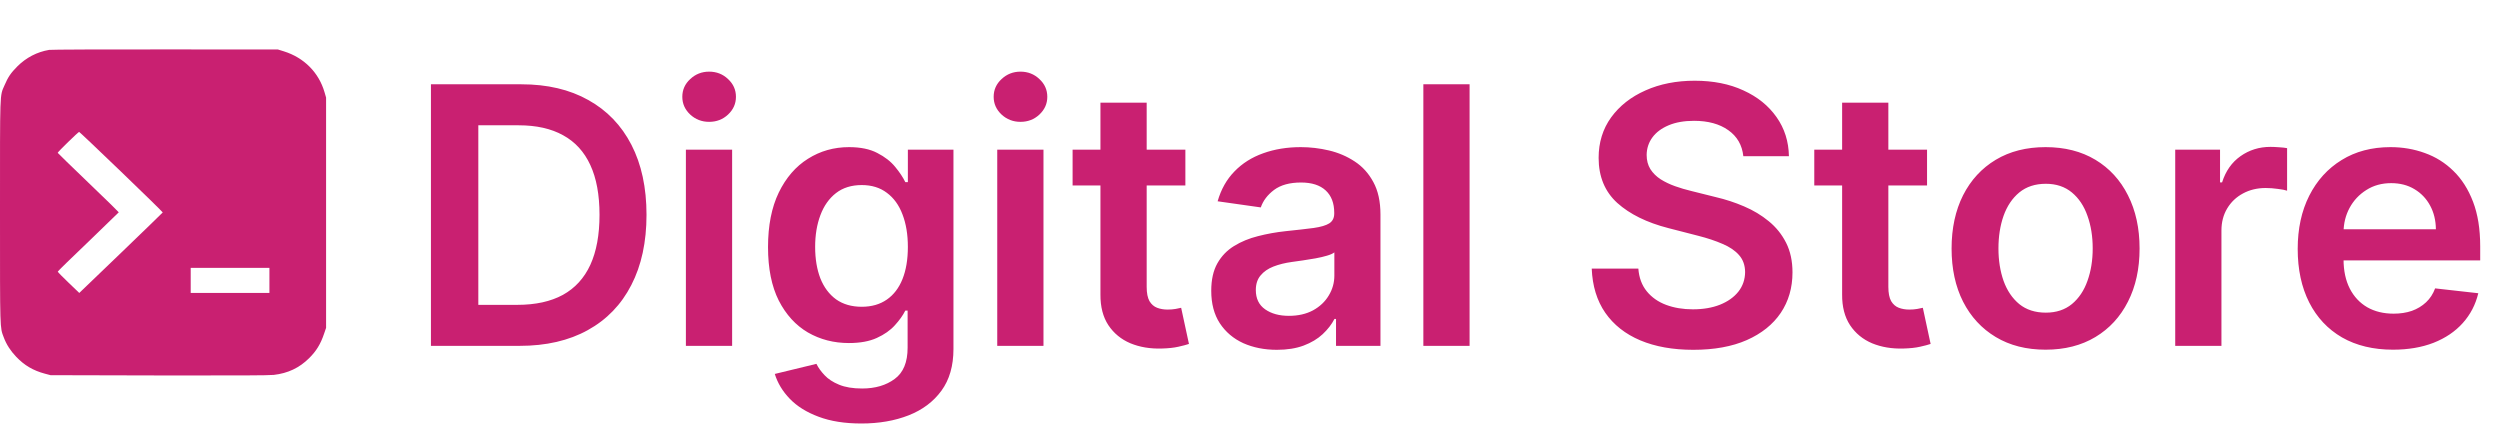
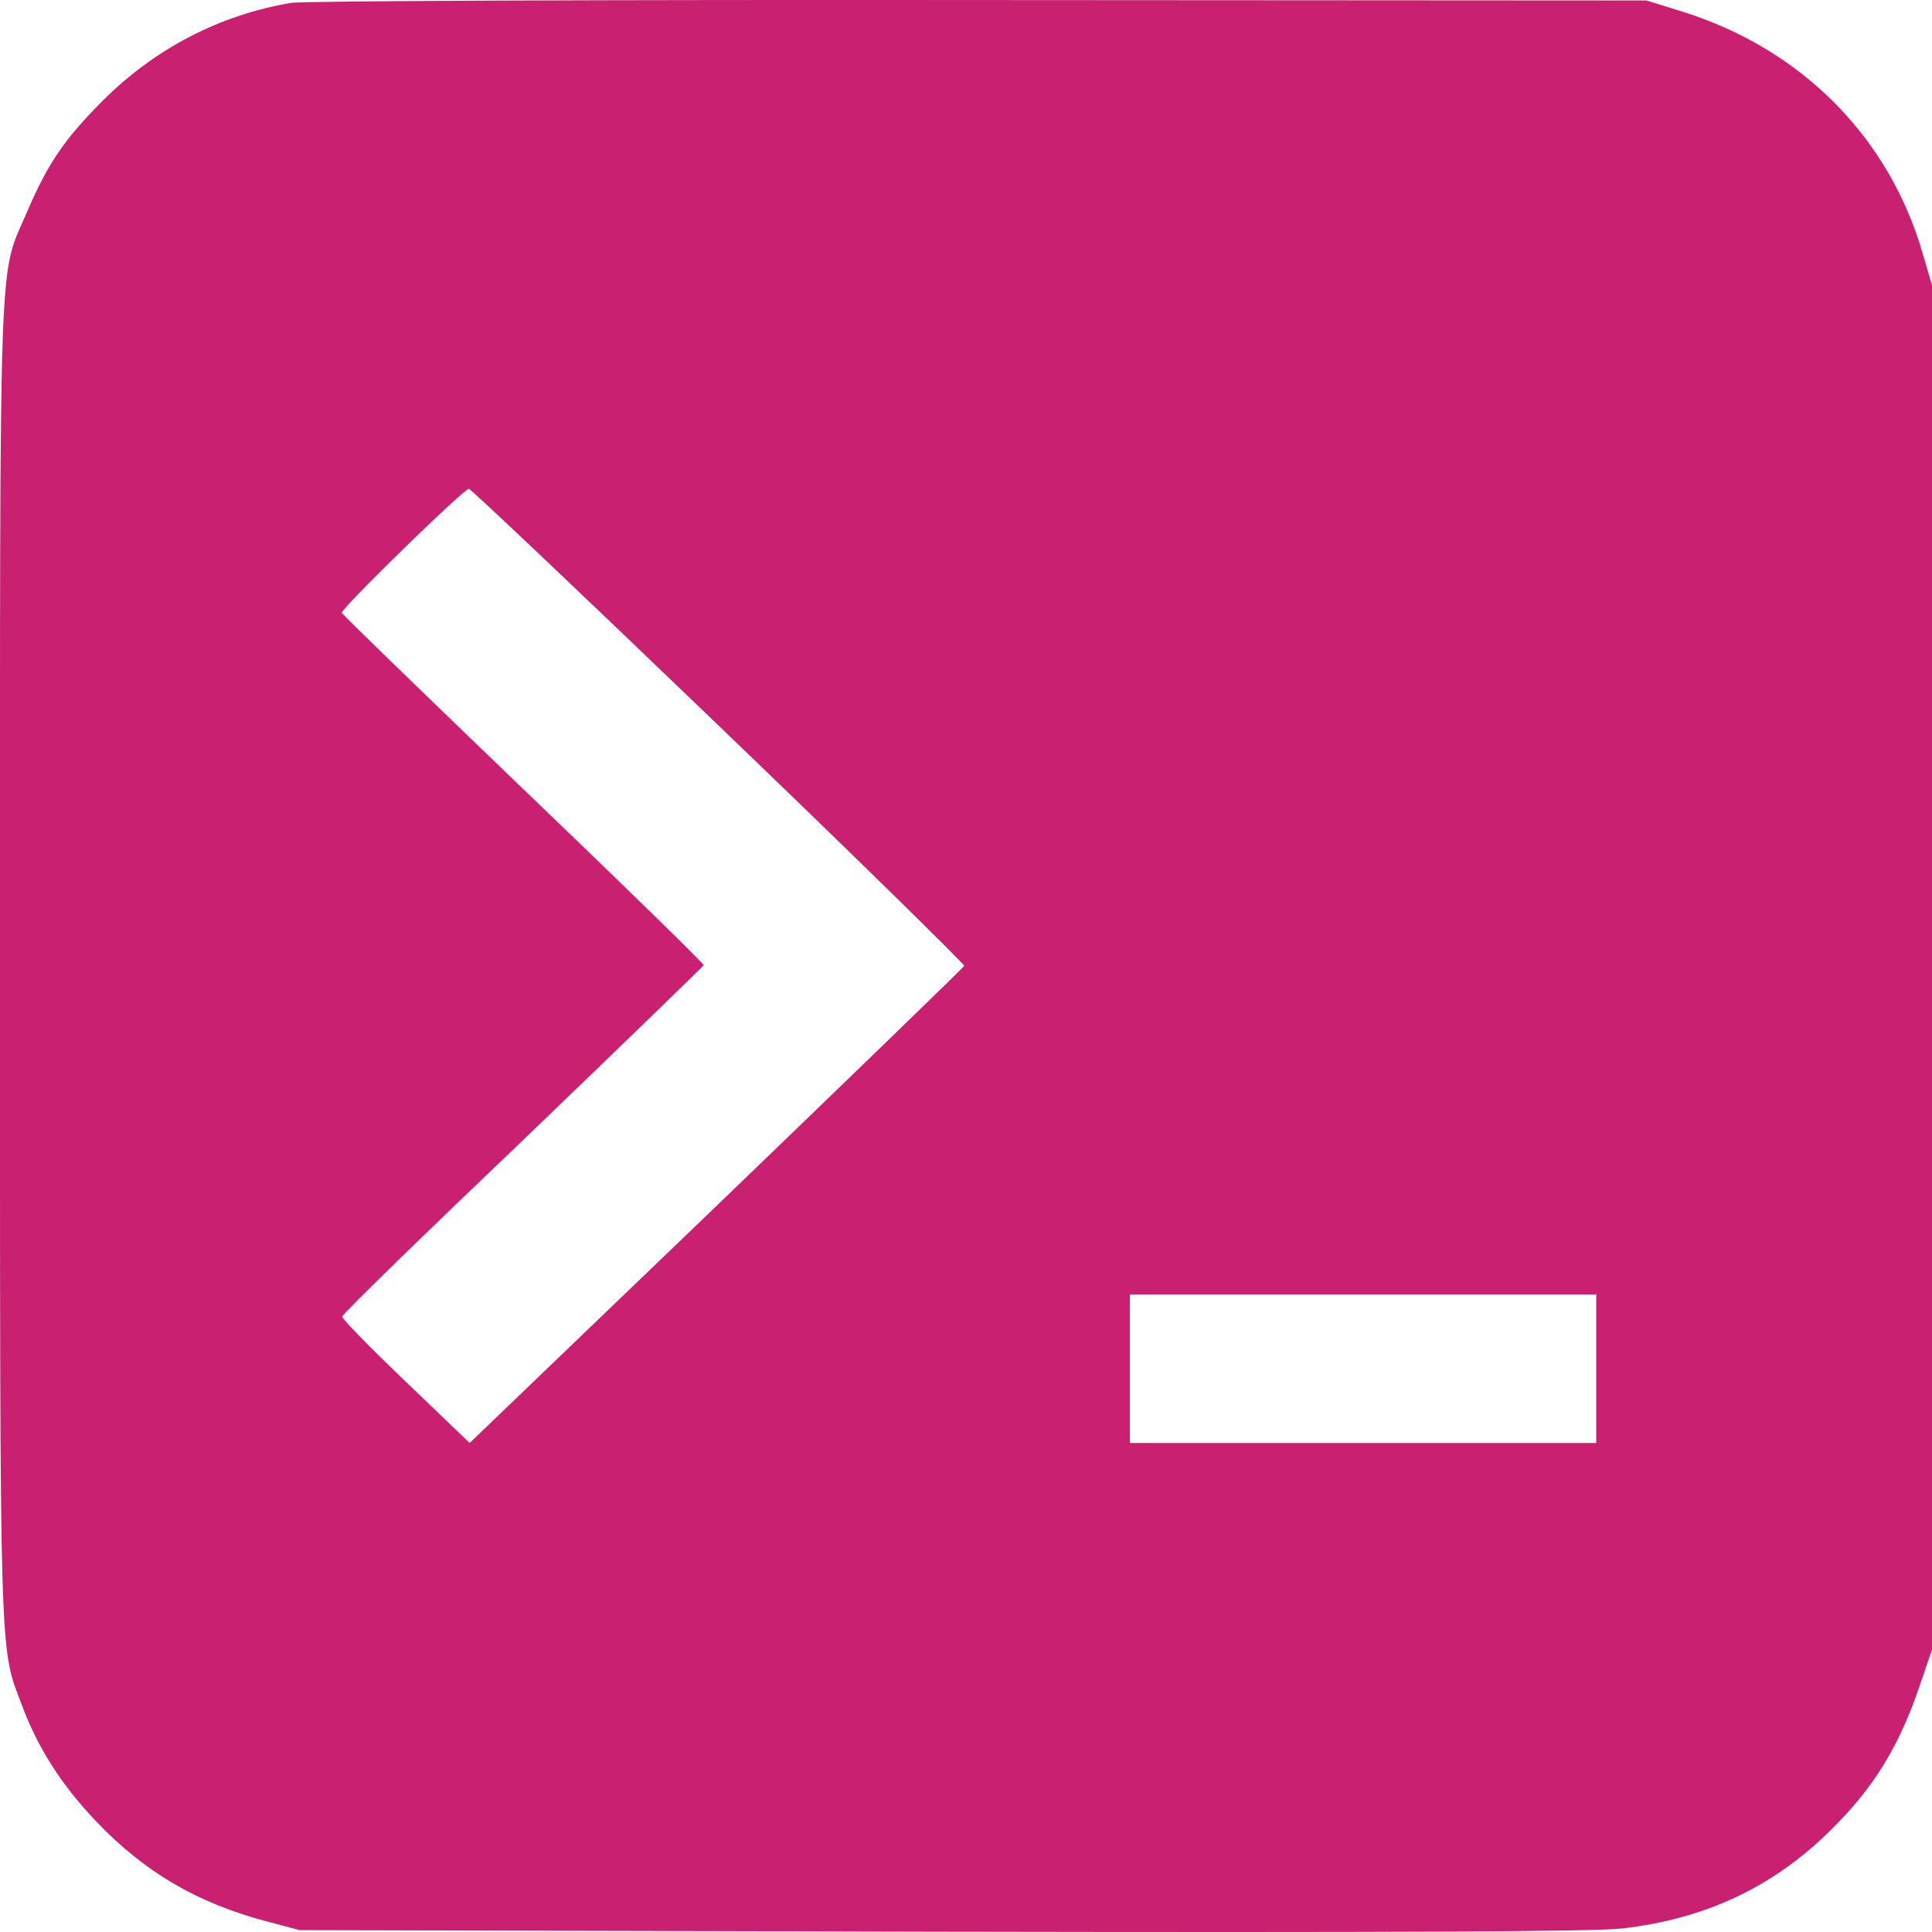
- <svg xmlns="http://www.w3.org/2000/svg" width="253" height="44" viewBox="0 0 253 44" fill="none">
-   <path d="M4.973 5.049C3.75 5.255 2.644 5.831 1.752 6.722C1.092 7.386 0.811 7.798 0.447 8.654C-0.027 9.744 0 9.045 0 21.45C0 33.588 -0.013 33.108 0.378 34.136C0.646 34.856 1.058 35.5 1.642 36.11C2.473 36.981 3.366 37.502 4.547 37.817L5.117 37.968L16.071 37.995C23.866 38.009 27.224 37.995 27.705 37.94C29.133 37.776 30.287 37.234 31.276 36.254C32.011 35.528 32.444 34.822 32.801 33.76L33 33.177V21.526V9.874L32.842 9.333C32.265 7.338 30.768 5.837 28.742 5.2L28.124 5.008L16.723 5.001C10.453 4.994 5.165 5.015 4.973 5.049ZM12.287 17.407C14.601 19.627 16.476 21.471 16.469 21.498C16.456 21.526 14.553 23.369 12.239 25.597L8.022 29.647L6.93 28.599C6.332 28.03 5.838 27.523 5.845 27.488C5.845 27.447 7.239 26.09 8.935 24.473C10.625 22.848 12.012 21.505 12.019 21.485C12.019 21.457 10.632 20.1 8.928 18.469C7.232 16.838 5.838 15.488 5.838 15.467C5.838 15.378 7.939 13.335 8.008 13.349C8.056 13.363 9.979 15.186 12.287 17.407ZM27.265 28.379V29.647H23.282H19.299V28.379V27.111H23.282H27.265V28.379Z" fill="#C92071" />
-   <path d="M52.58 35H43.611V8.531H52.761C55.389 8.531 57.647 9.061 59.534 10.121C61.429 11.172 62.885 12.684 63.902 14.657C64.919 16.63 65.427 18.991 65.427 21.74C65.427 24.497 64.914 26.866 63.889 28.848C62.872 30.83 61.403 32.35 59.482 33.41C57.569 34.47 55.269 35 52.58 35ZM48.406 30.851H52.348C54.191 30.851 55.73 30.515 56.962 29.843C58.194 29.163 59.12 28.15 59.74 26.806C60.361 25.453 60.671 23.764 60.671 21.74C60.671 19.715 60.361 18.035 59.74 16.699C59.12 15.355 58.202 14.351 56.987 13.688C55.781 13.016 54.282 12.68 52.49 12.68H48.406V30.851ZM69.412 35V15.148H74.091V35H69.412ZM71.764 12.331C71.023 12.331 70.386 12.085 69.852 11.594C69.317 11.094 69.05 10.495 69.05 9.797C69.05 9.091 69.317 8.492 69.852 8.001C70.386 7.501 71.023 7.251 71.764 7.251C72.514 7.251 73.152 7.501 73.677 8.001C74.211 8.492 74.478 9.091 74.478 9.797C74.478 10.495 74.211 11.094 73.677 11.594C73.152 12.085 72.514 12.331 71.764 12.331ZM87.171 42.858C85.491 42.858 84.048 42.63 82.842 42.173C81.635 41.725 80.666 41.122 79.934 40.364C79.201 39.605 78.693 38.765 78.409 37.843L82.622 36.822C82.812 37.21 83.087 37.593 83.449 37.973C83.811 38.36 84.298 38.679 84.91 38.929C85.53 39.188 86.31 39.317 87.249 39.317C88.576 39.317 89.674 38.994 90.545 38.347C91.415 37.71 91.85 36.659 91.85 35.194V31.433H91.617C91.376 31.915 91.023 32.411 90.558 32.919C90.101 33.428 89.493 33.854 88.735 34.199C87.986 34.543 87.042 34.716 85.905 34.716C84.38 34.716 82.997 34.358 81.756 33.643C80.524 32.919 79.542 31.842 78.809 30.412C78.086 28.973 77.724 27.172 77.724 25.009C77.724 22.829 78.086 20.99 78.809 19.491C79.542 17.983 80.528 16.841 81.769 16.066C83.01 15.282 84.393 14.89 85.918 14.89C87.081 14.89 88.037 15.088 88.787 15.484C89.545 15.872 90.148 16.341 90.596 16.893C91.044 17.436 91.385 17.948 91.617 18.431H91.876V15.148H96.49V35.323C96.49 37.02 96.085 38.425 95.275 39.536C94.465 40.648 93.358 41.479 91.954 42.031C90.549 42.582 88.955 42.858 87.171 42.858ZM87.21 31.045C88.201 31.045 89.046 30.804 89.743 30.321C90.441 29.839 90.971 29.145 91.333 28.241C91.695 27.336 91.876 26.25 91.876 24.984C91.876 23.734 91.695 22.64 91.333 21.701C90.98 20.762 90.454 20.034 89.756 19.517C89.067 18.991 88.218 18.728 87.21 18.728C86.168 18.728 85.297 19 84.6 19.542C83.902 20.085 83.376 20.831 83.023 21.778C82.669 22.718 82.493 23.786 82.493 24.984C82.493 26.198 82.669 27.263 83.023 28.176C83.385 29.081 83.915 29.787 84.612 30.296C85.319 30.795 86.185 31.045 87.21 31.045ZM100.921 35V15.148H105.6V35H100.921ZM103.273 12.331C102.532 12.331 101.895 12.085 101.36 11.594C100.826 11.094 100.559 10.495 100.559 9.797C100.559 9.091 100.826 8.492 101.36 8.001C101.895 7.501 102.532 7.251 103.273 7.251C104.023 7.251 104.66 7.501 105.186 8.001C105.72 8.492 105.987 9.091 105.987 9.797C105.987 10.495 105.72 11.094 105.186 11.594C104.66 12.085 104.023 12.331 103.273 12.331ZM119.96 15.148V18.767H108.547V15.148H119.96ZM111.365 10.392H116.044V29.029C116.044 29.658 116.138 30.14 116.328 30.477C116.526 30.804 116.785 31.028 117.103 31.148C117.422 31.269 117.775 31.329 118.163 31.329C118.456 31.329 118.723 31.308 118.965 31.265C119.214 31.222 119.404 31.183 119.533 31.148L120.322 34.806C120.072 34.892 119.714 34.987 119.249 35.09C118.792 35.194 118.232 35.254 117.569 35.271C116.397 35.306 115.341 35.129 114.402 34.742C113.463 34.345 112.718 33.733 112.166 32.906C111.623 32.079 111.356 31.045 111.365 29.804V10.392ZM129.221 35.401C127.963 35.401 126.83 35.177 125.822 34.729C124.823 34.272 124.03 33.6 123.444 32.712C122.867 31.825 122.578 30.731 122.578 29.43C122.578 28.309 122.785 27.383 123.198 26.651C123.612 25.919 124.176 25.333 124.892 24.893C125.607 24.454 126.412 24.122 127.308 23.898C128.213 23.665 129.148 23.497 130.113 23.394C131.276 23.273 132.22 23.166 132.943 23.071C133.667 22.967 134.193 22.812 134.52 22.605C134.856 22.39 135.024 22.058 135.024 21.61V21.533C135.024 20.559 134.736 19.805 134.158 19.271C133.581 18.737 132.75 18.47 131.664 18.47C130.518 18.47 129.609 18.72 128.937 19.219C128.273 19.719 127.825 20.309 127.593 20.99L123.224 20.37C123.569 19.163 124.138 18.155 124.93 17.345C125.723 16.527 126.692 15.915 127.838 15.51C128.984 15.097 130.251 14.89 131.638 14.89C132.594 14.89 133.547 15.002 134.494 15.226C135.442 15.45 136.308 15.82 137.092 16.337C137.876 16.846 138.505 17.539 138.979 18.418C139.462 19.297 139.703 20.395 139.703 21.714V35H135.205V32.273H135.05C134.766 32.824 134.365 33.341 133.848 33.824C133.34 34.298 132.698 34.681 131.922 34.974C131.156 35.258 130.255 35.401 129.221 35.401ZM130.436 31.963C131.375 31.963 132.189 31.777 132.879 31.407C133.568 31.028 134.098 30.528 134.468 29.908C134.848 29.287 135.037 28.611 135.037 27.879V25.539C134.891 25.66 134.641 25.772 134.288 25.875C133.943 25.979 133.555 26.069 133.124 26.147C132.694 26.224 132.267 26.293 131.845 26.354C131.423 26.414 131.056 26.466 130.746 26.509C130.048 26.604 129.424 26.759 128.872 26.974C128.321 27.189 127.886 27.491 127.567 27.879C127.248 28.258 127.089 28.749 127.089 29.352C127.089 30.214 127.403 30.864 128.032 31.304C128.661 31.743 129.462 31.963 130.436 31.963ZM148.722 8.531V35H144.043V8.531H148.722ZM176.425 15.807C176.304 14.679 175.796 13.8 174.899 13.171C174.012 12.542 172.857 12.227 171.436 12.227C170.436 12.227 169.579 12.378 168.864 12.68C168.149 12.981 167.601 13.39 167.222 13.907C166.843 14.424 166.649 15.015 166.641 15.678C166.641 16.23 166.766 16.708 167.016 17.113C167.274 17.518 167.623 17.862 168.062 18.147C168.502 18.422 168.989 18.655 169.523 18.845C170.057 19.034 170.596 19.194 171.138 19.323L173.62 19.943C174.619 20.176 175.58 20.49 176.502 20.887C177.433 21.283 178.264 21.783 178.996 22.386C179.737 22.989 180.323 23.717 180.754 24.57C181.185 25.423 181.4 26.422 181.4 27.569C181.4 29.119 181.004 30.485 180.211 31.666C179.419 32.837 178.273 33.755 176.773 34.418C175.283 35.073 173.478 35.401 171.358 35.401C169.299 35.401 167.511 35.082 165.995 34.444C164.487 33.807 163.306 32.876 162.453 31.653C161.609 30.429 161.152 28.939 161.083 27.181H165.801C165.87 28.103 166.154 28.869 166.654 29.481C167.153 30.093 167.804 30.55 168.605 30.851C169.415 31.153 170.32 31.304 171.319 31.304C172.362 31.304 173.275 31.148 174.059 30.838C174.852 30.52 175.472 30.08 175.92 29.52C176.369 28.951 176.597 28.288 176.605 27.53C176.597 26.84 176.394 26.272 175.998 25.824C175.602 25.367 175.046 24.988 174.331 24.686C173.624 24.376 172.797 24.1 171.849 23.859L168.838 23.084C166.658 22.524 164.935 21.675 163.668 20.538C162.41 19.392 161.781 17.871 161.781 15.975C161.781 14.416 162.203 13.05 163.048 11.878C163.901 10.707 165.06 9.797 166.524 9.151C167.989 8.496 169.648 8.169 171.5 8.169C173.379 8.169 175.024 8.496 176.437 9.151C177.859 9.797 178.975 10.698 179.785 11.852C180.595 12.998 181.013 14.317 181.039 15.807H176.425ZM195.017 15.148V18.767H183.605V15.148H195.017ZM186.423 10.392H191.101V29.029C191.101 29.658 191.196 30.14 191.386 30.477C191.584 30.804 191.842 31.028 192.161 31.148C192.48 31.269 192.833 31.329 193.221 31.329C193.514 31.329 193.781 31.308 194.022 31.265C194.272 31.222 194.462 31.183 194.591 31.148L195.379 34.806C195.129 34.892 194.772 34.987 194.307 35.09C193.85 35.194 193.29 35.254 192.626 35.271C191.455 35.306 190.399 35.129 189.46 34.742C188.521 34.345 187.775 33.733 187.224 32.906C186.681 32.079 186.414 31.045 186.423 29.804V10.392ZM207.012 35.388C205.074 35.388 203.394 34.961 201.972 34.108C200.55 33.255 199.447 32.062 198.663 30.528C197.888 28.994 197.5 27.202 197.5 25.152C197.5 23.101 197.888 21.305 198.663 19.762C199.447 18.22 200.55 17.022 201.972 16.169C203.394 15.316 205.074 14.89 207.012 14.89C208.951 14.89 210.631 15.316 212.053 16.169C213.475 17.022 214.573 18.22 215.349 19.762C216.133 21.305 216.525 23.101 216.525 25.152C216.525 27.202 216.133 28.994 215.349 30.528C214.573 32.062 213.475 33.255 212.053 34.108C210.631 34.961 208.951 35.388 207.012 35.388ZM207.038 31.64C208.089 31.64 208.968 31.351 209.675 30.774C210.381 30.188 210.907 29.404 211.252 28.422C211.605 27.439 211.781 26.345 211.781 25.139C211.781 23.924 211.605 22.825 211.252 21.843C210.907 20.852 210.381 20.064 209.675 19.478C208.968 18.892 208.089 18.599 207.038 18.599C205.961 18.599 205.065 18.892 204.35 19.478C203.643 20.064 203.114 20.852 202.76 21.843C202.416 22.825 202.243 23.924 202.243 25.139C202.243 26.345 202.416 27.439 202.76 28.422C203.114 29.404 203.643 30.188 204.35 30.774C205.065 31.351 205.961 31.64 207.038 31.64ZM220.132 35V15.148H224.668V18.457H224.875C225.237 17.311 225.857 16.428 226.736 15.807C227.624 15.178 228.636 14.864 229.773 14.864C230.032 14.864 230.321 14.877 230.639 14.903C230.967 14.92 231.238 14.95 231.454 14.993V19.297C231.255 19.228 230.941 19.168 230.51 19.116C230.088 19.056 229.679 19.026 229.282 19.026C228.429 19.026 227.662 19.211 226.982 19.581C226.31 19.943 225.78 20.447 225.392 21.093C225.004 21.74 224.81 22.485 224.81 23.329V35H220.132ZM242.169 35.388C240.179 35.388 238.46 34.974 237.012 34.147C235.573 33.311 234.466 32.131 233.691 30.606C232.915 29.072 232.527 27.267 232.527 25.19C232.527 23.148 232.915 21.356 233.691 19.814C234.475 18.263 235.569 17.057 236.973 16.195C238.378 15.325 240.028 14.89 241.923 14.89C243.147 14.89 244.302 15.088 245.387 15.484C246.481 15.872 247.447 16.475 248.282 17.294C249.127 18.112 249.79 19.155 250.273 20.421C250.755 21.679 250.996 23.178 250.996 24.919V26.354H234.725V23.2H246.512C246.503 22.304 246.309 21.507 245.93 20.809C245.551 20.102 245.021 19.547 244.34 19.142C243.668 18.737 242.884 18.534 241.988 18.534C241.032 18.534 240.192 18.767 239.468 19.232C238.744 19.689 238.18 20.292 237.775 21.042C237.378 21.783 237.176 22.597 237.167 23.484V26.237C237.167 27.392 237.378 28.383 237.801 29.21C238.223 30.028 238.813 30.657 239.571 31.097C240.329 31.528 241.217 31.743 242.234 31.743C242.914 31.743 243.53 31.648 244.082 31.459C244.633 31.261 245.111 30.972 245.516 30.593C245.921 30.214 246.227 29.744 246.434 29.184L250.803 29.675C250.527 30.83 250.001 31.838 249.226 32.7C248.459 33.553 247.477 34.216 246.279 34.69C245.081 35.155 243.711 35.388 242.169 35.388Z" fill="#C92071" />
+ <svg xmlns="http://www.w3.org/2000/svg" width="33" height="33" viewBox="0 0 33 33" fill="none">
+   <path d="M4.973 0.049C3.75 0.255 2.644 0.831 1.752 1.722C1.092 2.386 0.811 2.798 0.447 3.654C-0.027 4.744 0 4.045 0 16.45C0 28.588 -0.013 28.108 0.378 29.136C0.646 29.856 1.058 30.5 1.642 31.11C2.473 31.981 3.366 32.502 4.547 32.817L5.117 32.968L16.071 32.995C23.866 33.009 27.224 32.995 27.705 32.94C29.133 32.776 30.287 32.234 31.276 31.254C32.011 30.528 32.444 29.822 32.801 28.759L33 28.177V16.526V4.874L32.842 4.333C32.265 2.338 30.768 0.837 28.742 0.2L28.124 0.008L16.723 0.001C10.453 -0.006 5.165 0.015 4.973 0.049ZM12.287 12.406C14.601 14.627 16.476 16.471 16.469 16.498C16.456 16.526 14.553 18.369 12.239 20.597L8.022 24.647L6.93 23.599C6.332 23.03 5.838 22.523 5.845 22.488C5.845 22.447 7.239 21.09 8.935 19.473C10.625 17.848 12.012 16.505 12.019 16.485C12.019 16.457 10.632 15.1 8.928 13.469C7.232 11.838 5.838 10.488 5.838 10.467C5.838 10.378 7.939 8.335 8.008 8.349C8.056 8.363 9.979 10.186 12.287 12.406ZM27.265 23.379V24.647H23.282H19.299V23.379V22.111H23.282H27.265V23.379Z" fill="#C92071" />
</svg>
